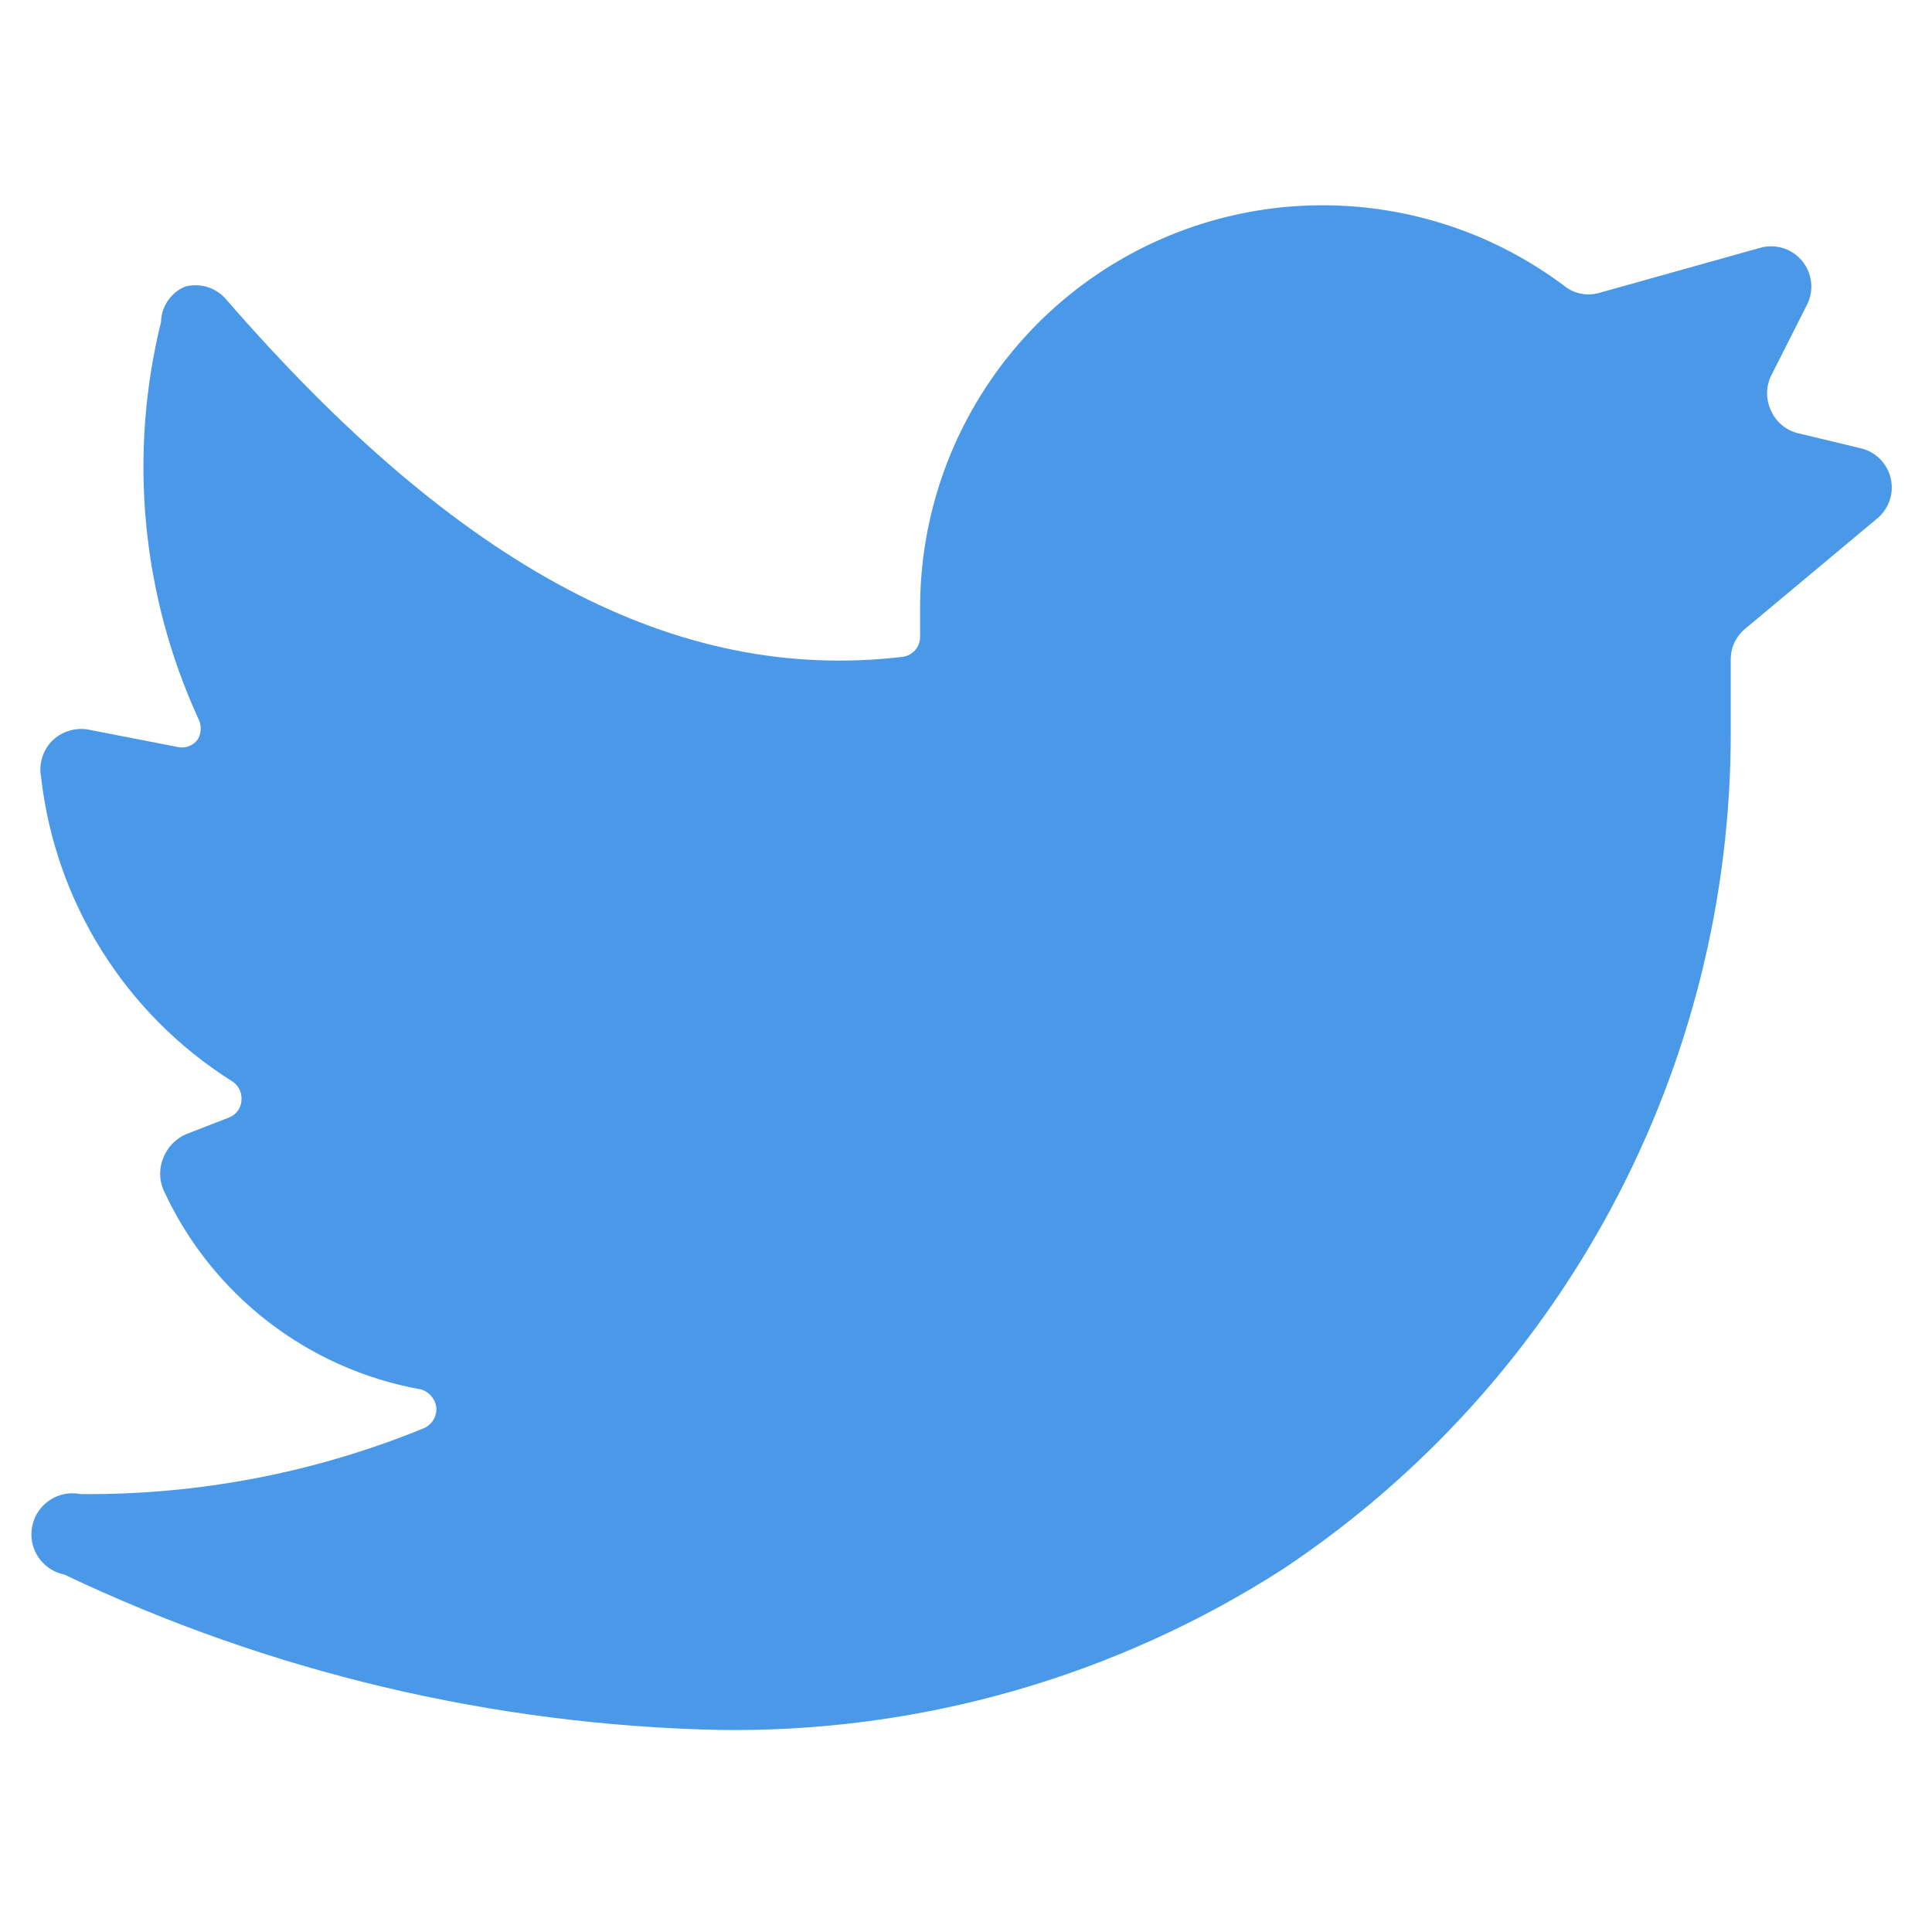
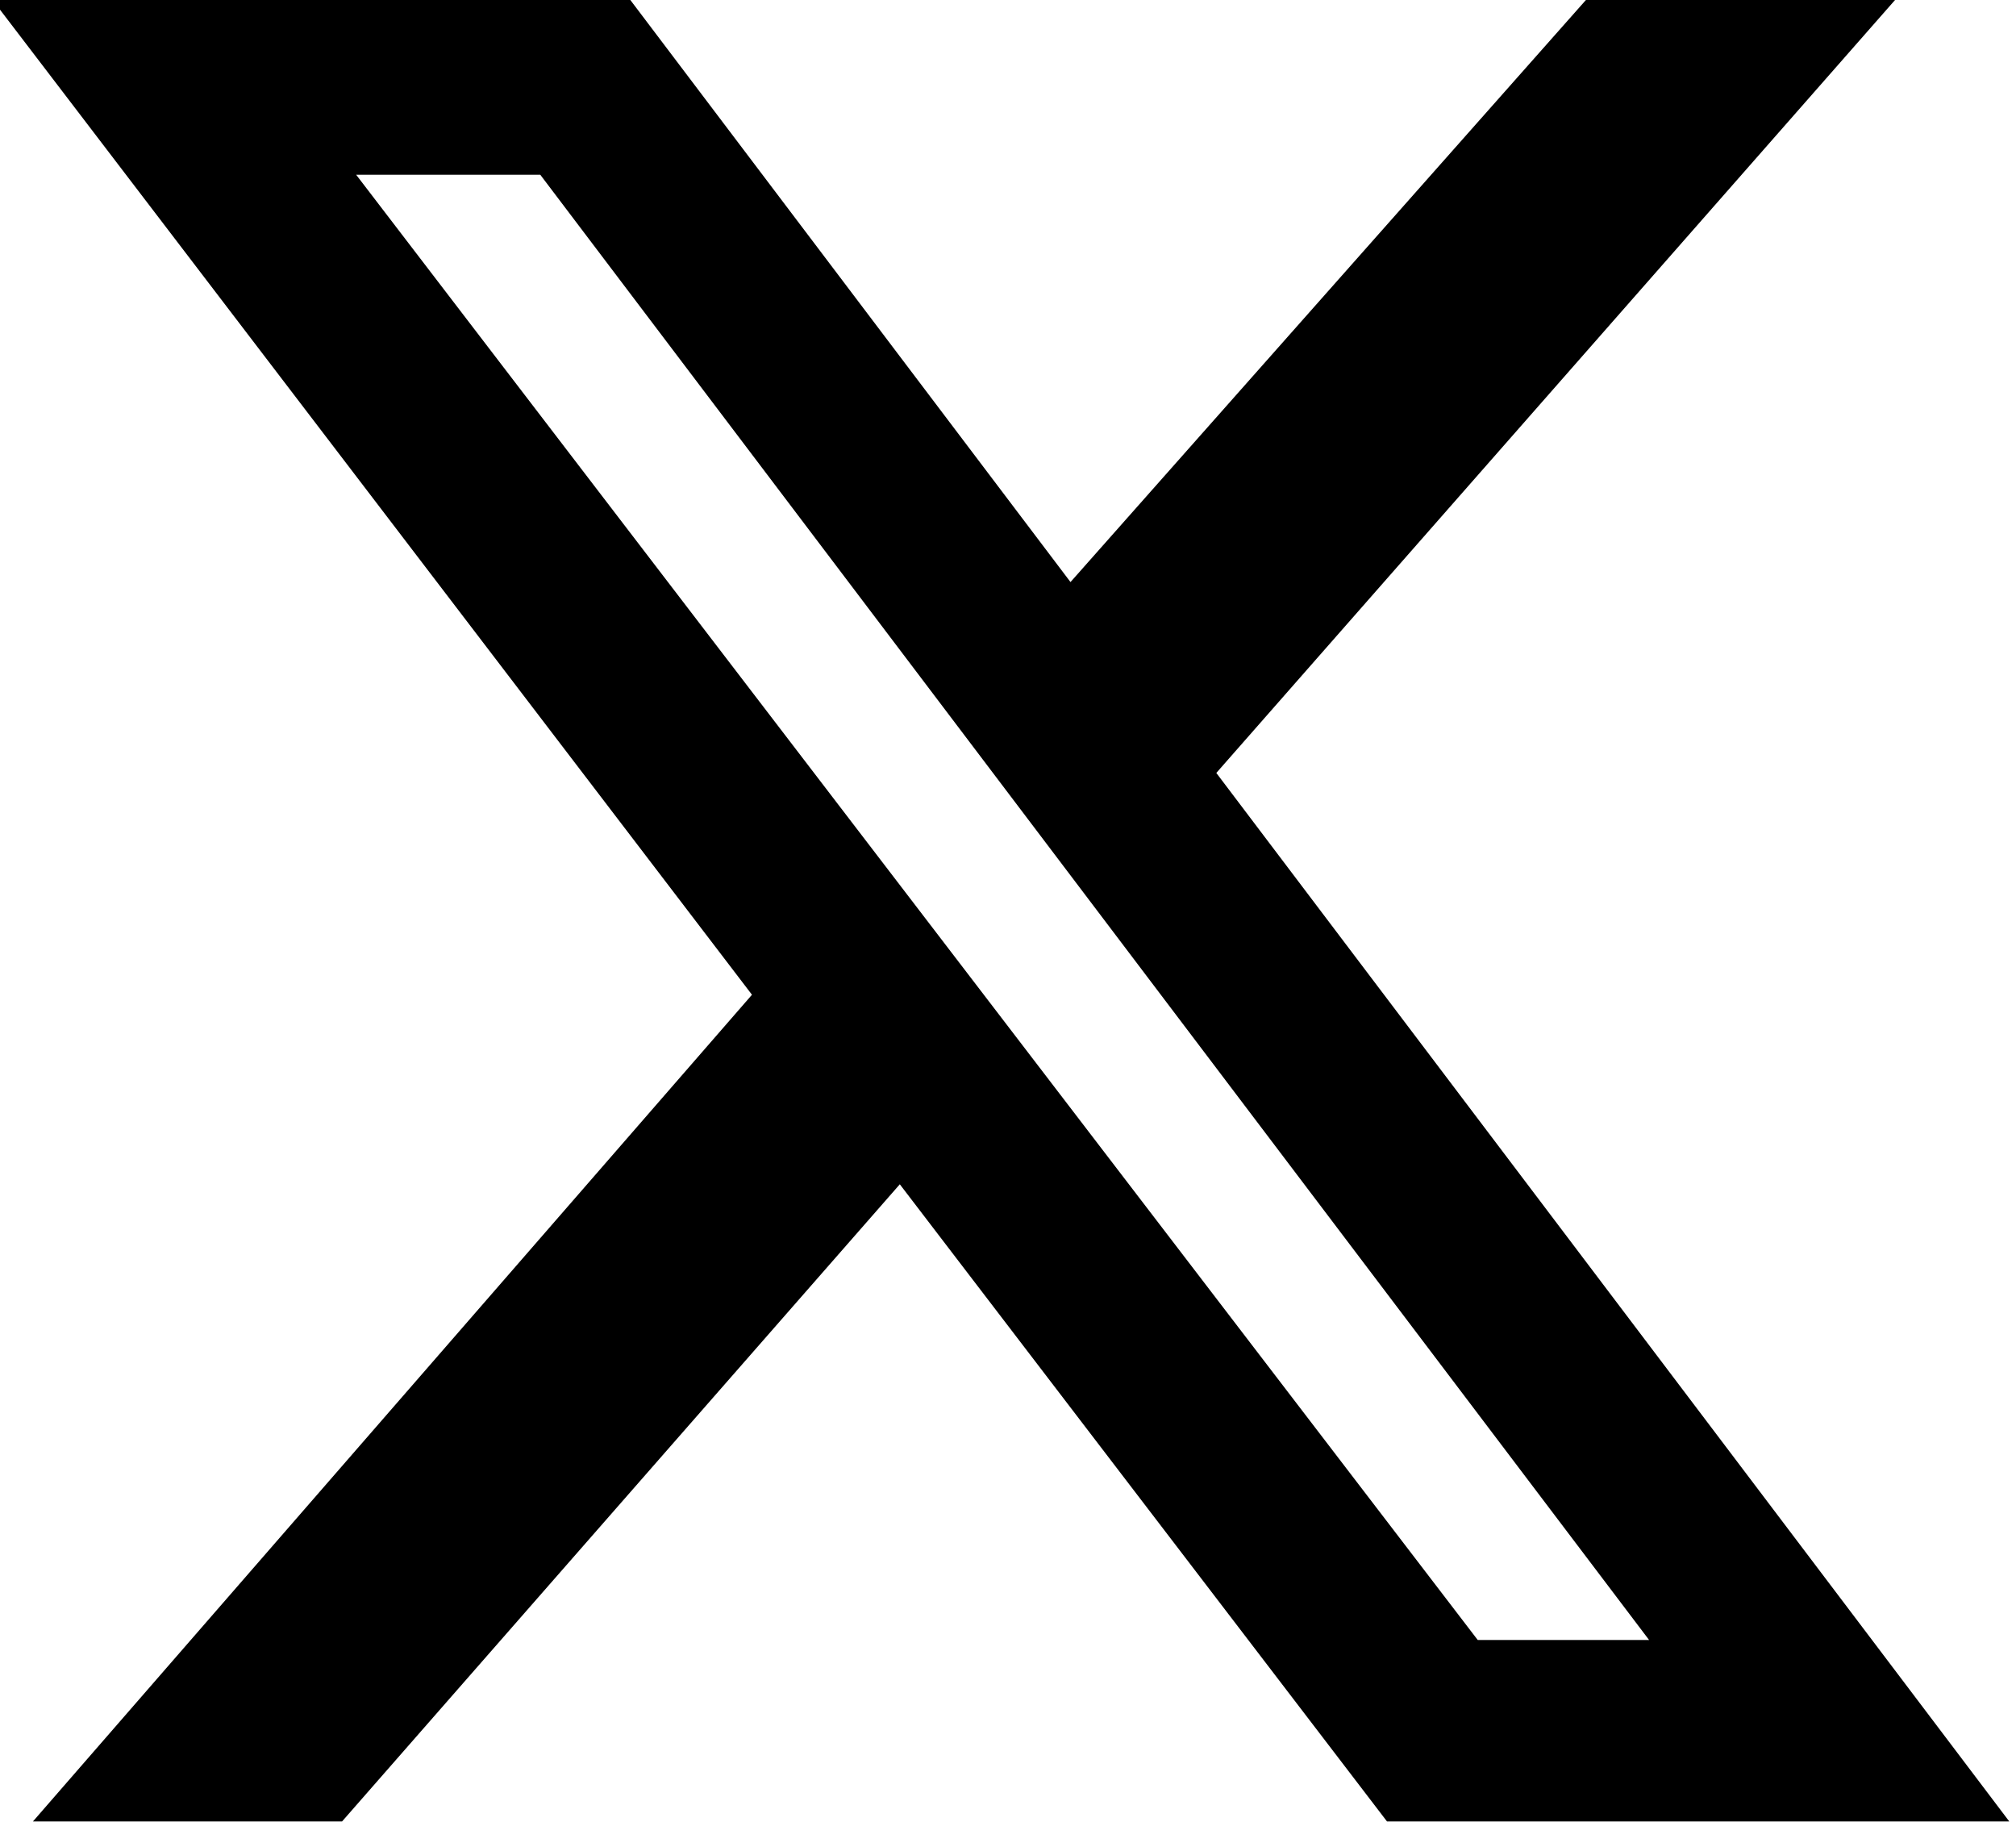
- <svg xmlns="http://www.w3.org/2000/svg" viewBox="0 0 24 24">
-   <path d="M23.32,6.44a.5.5,0,0,0-.2-.87l-.79-.19A.49.49,0,0,1,22,5.1a.5.5,0,0,1,0-.43l.45-.89a.5.5,0,0,0-.59-.7l-2,.56a.48.48,0,0,1-.43-.09,5,5,0,0,0-8,4v.36a.25.25,0,0,1-.22.25c-2.81.33-5.5-1.1-8.4-4.44a.5.5,0,0,0-.51-.16A.49.49,0,0,0,2,4a7.52,7.52,0,0,0,.46,4.92.27.27,0,0,1,0,.26.24.24,0,0,1-.25.1L1.08,9.06a.52.52,0,0,0-.44.15.51.51,0,0,0-.13.44,5.15,5.15,0,0,0,2.37,3.78.25.25,0,0,1,.12.23.24.24,0,0,1-.15.22l-.54.21a.53.53,0,0,0-.28.29.51.51,0,0,0,0,.4,4.36,4.36,0,0,0,3.2,2.48.27.27,0,0,1,.19.22.26.26,0,0,1-.15.26A11,11,0,0,1,1,18.56a.49.49,0,0,0-.2,1,19.92,19.92,0,0,0,8.14,1.93,12.6,12.6,0,0,0,7-2A12.48,12.48,0,0,0,21.5,9.06V8.19a.49.49,0,0,1,.18-.38Z" fill="#4a99e9" />
+ <svg xmlns="http://www.w3.org/2000/svg" width="300" height="271">
+   <path d="m236 0h46l-101 115 118 156h-92.6l-72.5-94.8-83 94.8h-46l107-123-113-148h94.9l65.5 86.6zm-16.1 244h25.5l-165-218h-27.4z" />
</svg>
